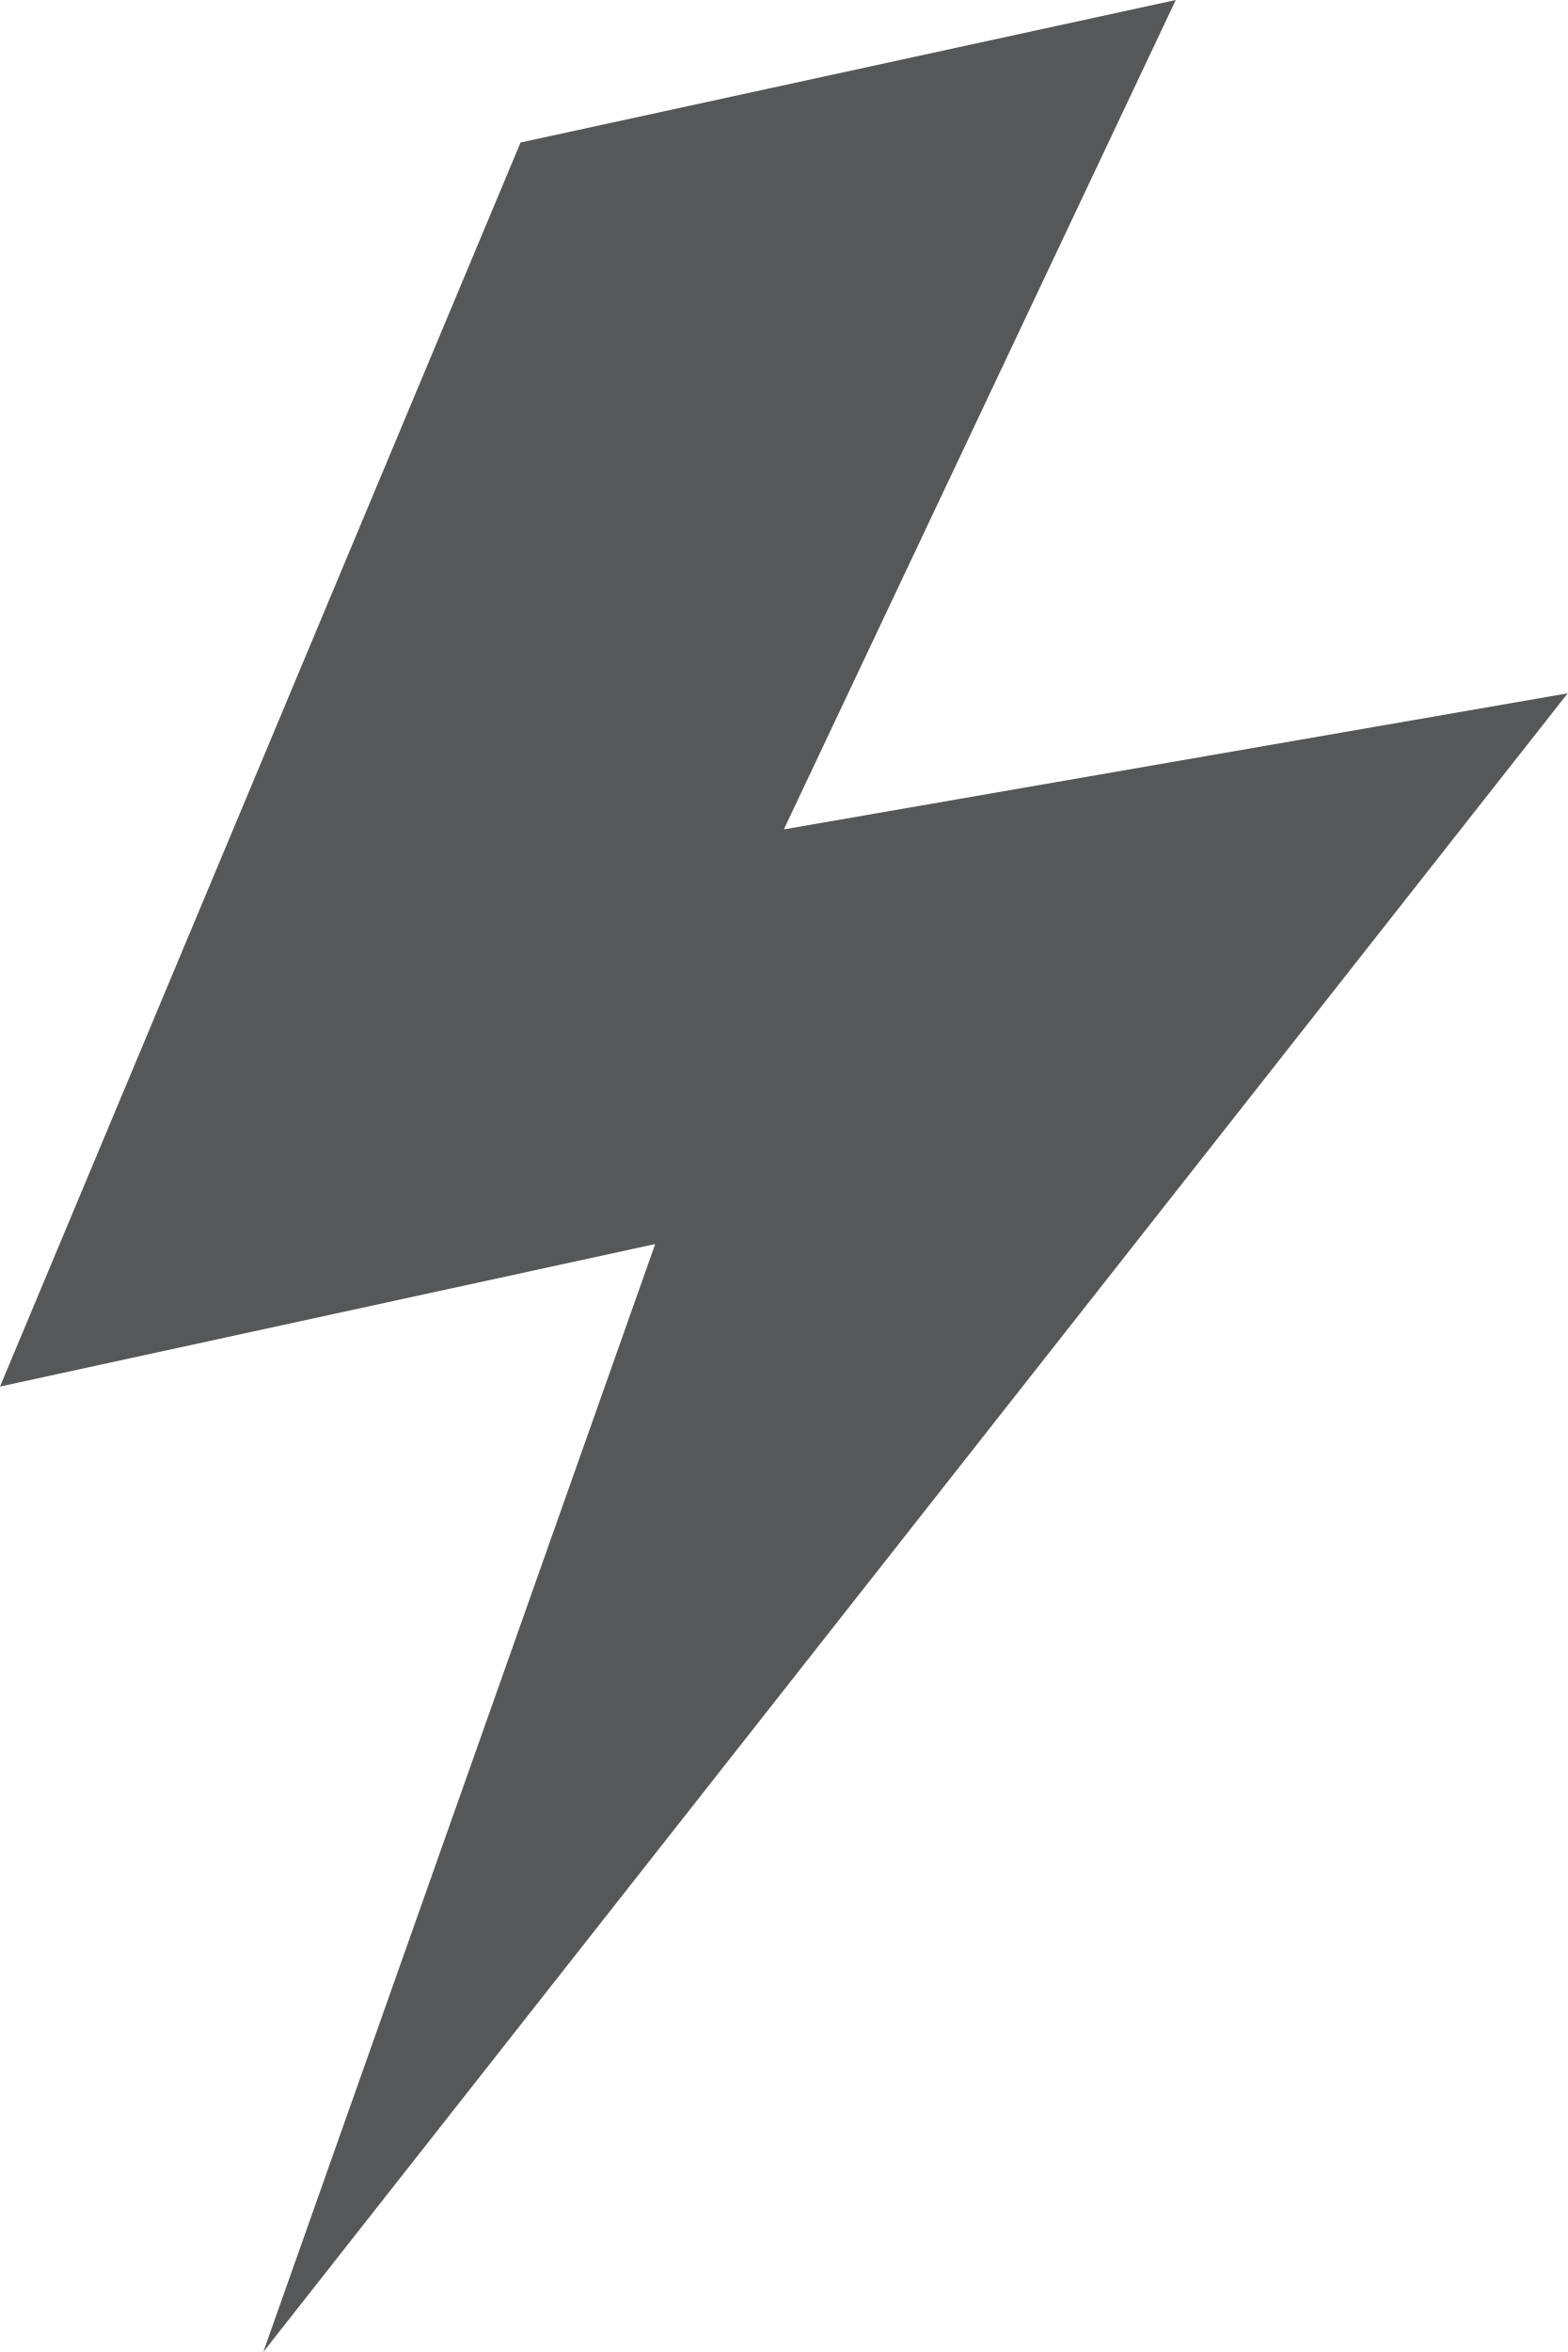
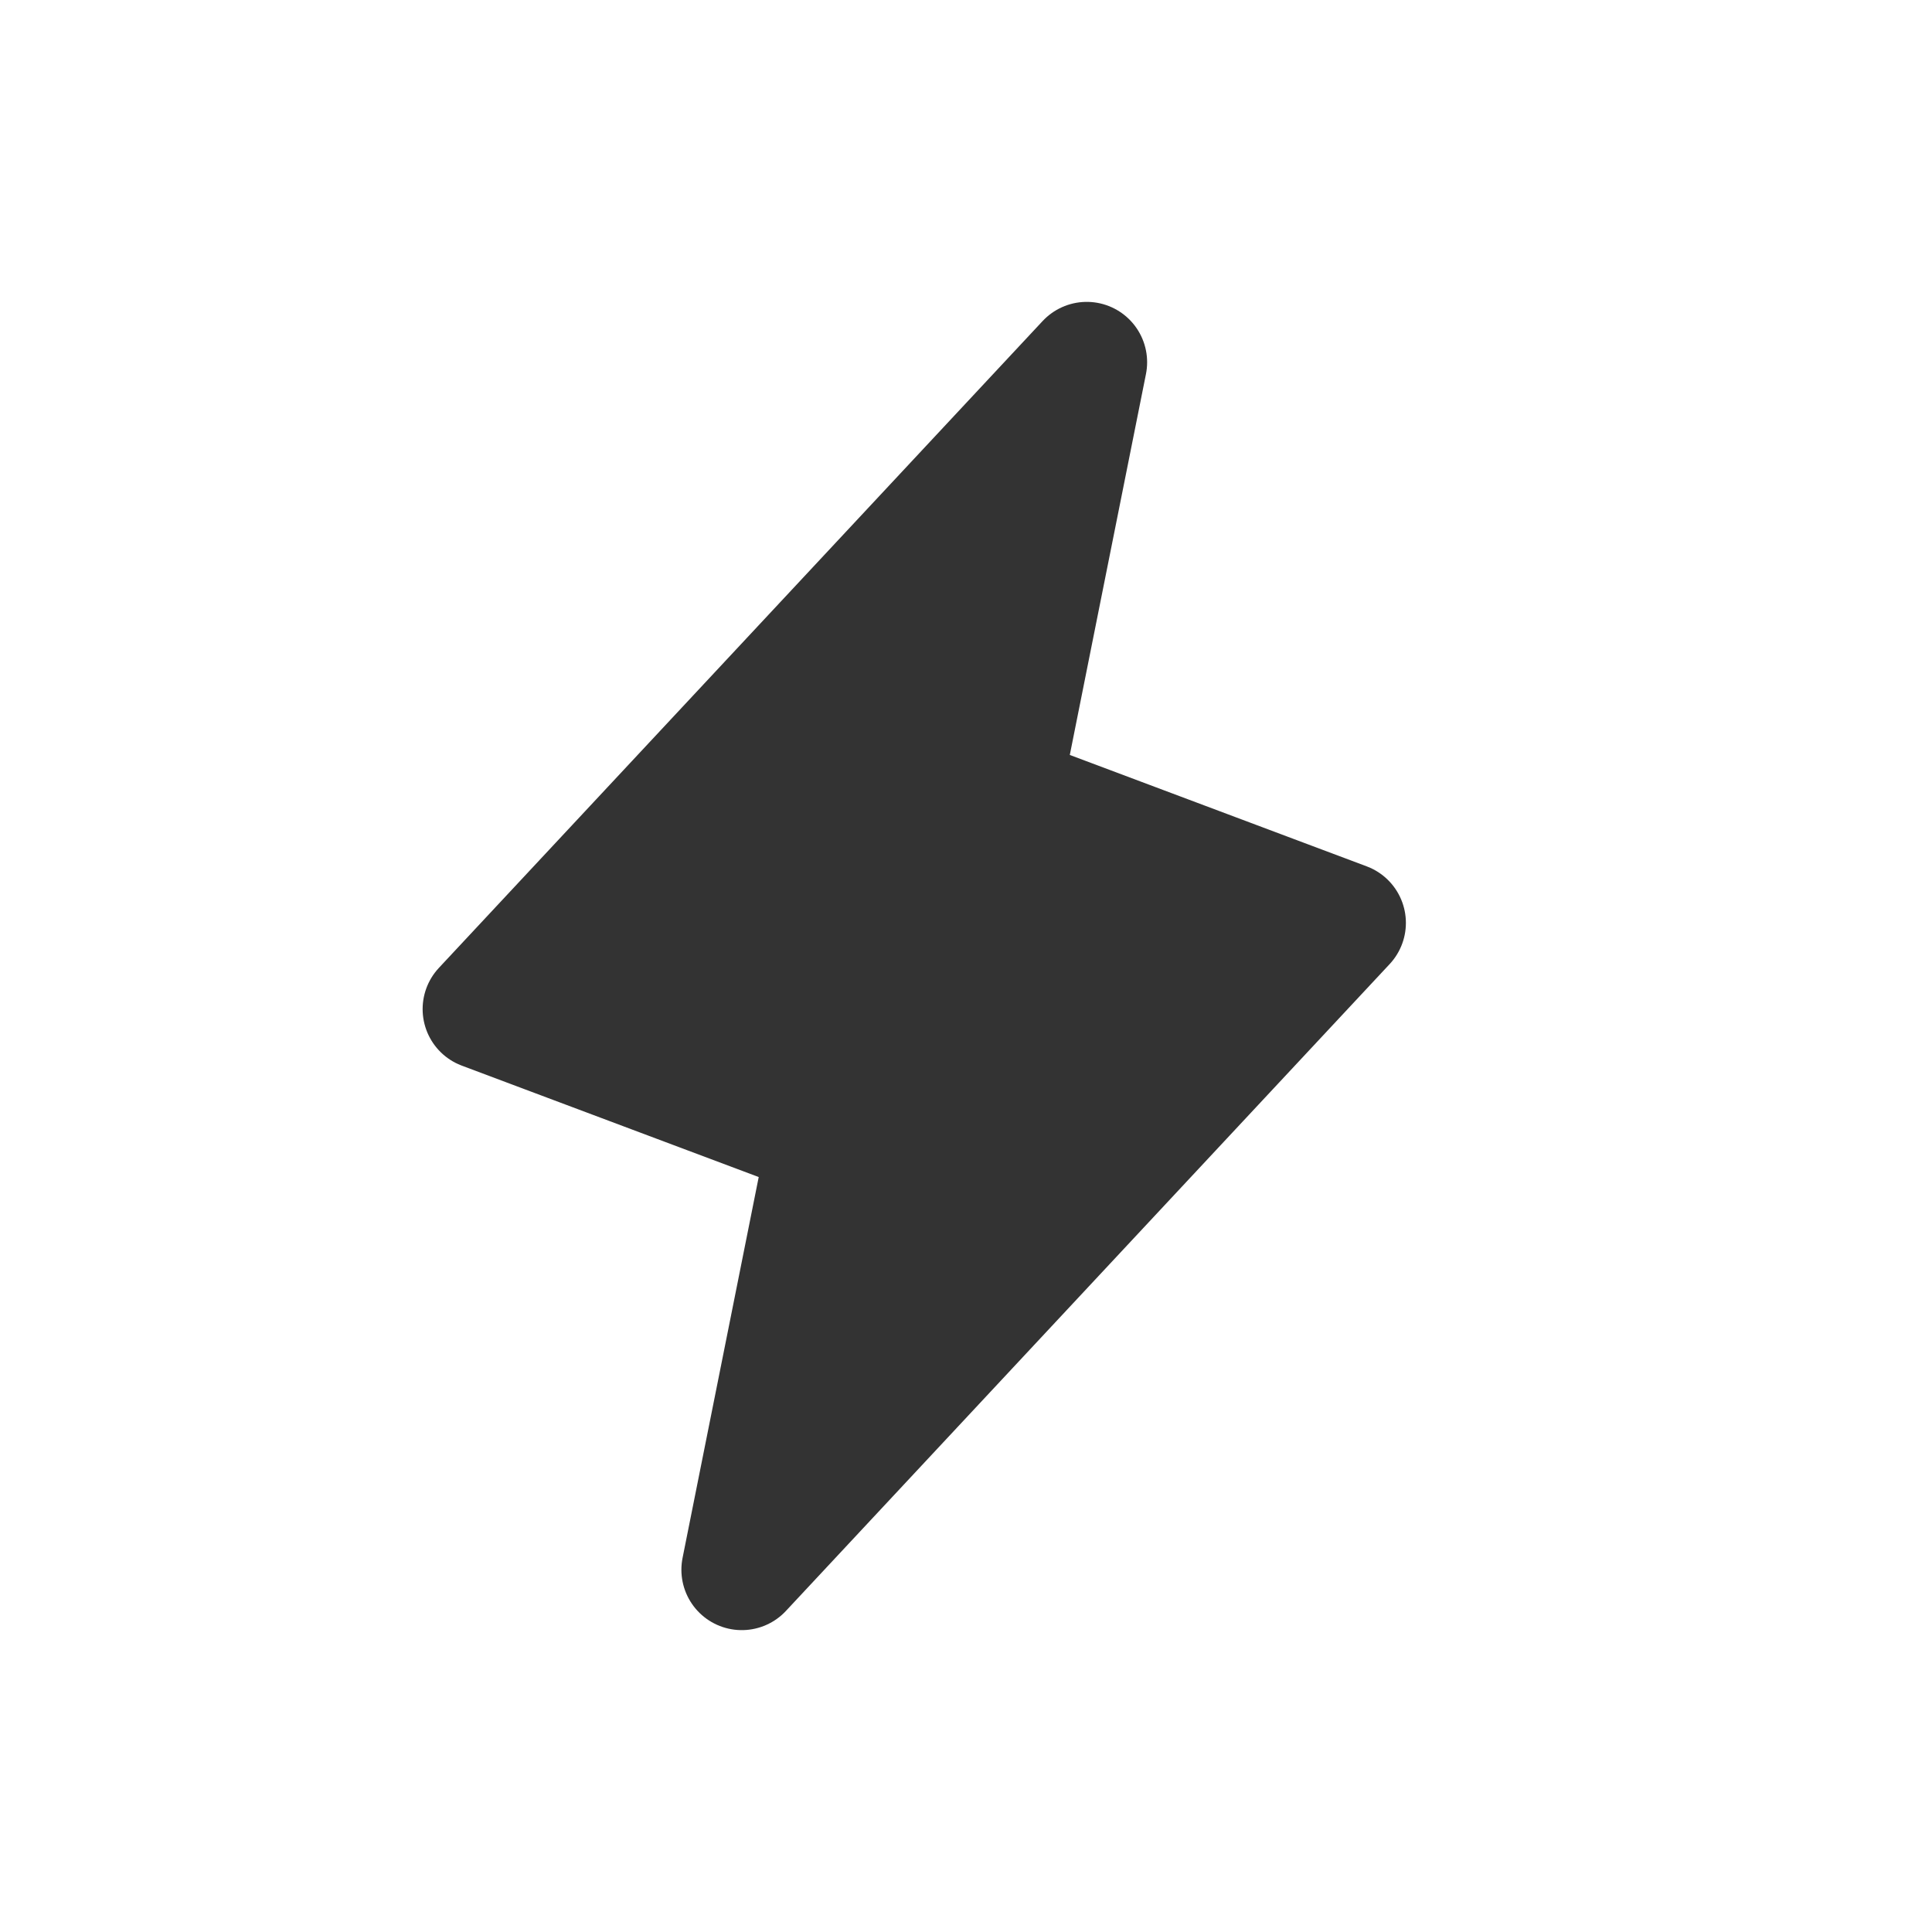
- <svg xmlns="http://www.w3.org/2000/svg" width="18" height="27" viewBox="0 0 18 27" fill="none">
-   <path d="M5.977 1.636L0 15.917L7.523 14.281L3.023 27L18 7.959L9 9.521L13.5 0L5.977 1.636Z" fill="#565758" />
+ <svg xmlns="http://www.w3.org/2000/svg" width="16" height="16" viewBox="0 0 16 16" fill="none">
+   <path d="M6.143 13L6.857 9.429L4 8.357L9 3L8.286 6.571L11.143 7.643L6.143 13Z" fill="#333333" />
+   <path d="M6.143 13L6.857 9.429L4 8.357L9 3L8.286 6.571L11.143 7.643L6.143 13Z" stroke="#333333" stroke-linecap="round" stroke-linejoin="round" />
</svg>
